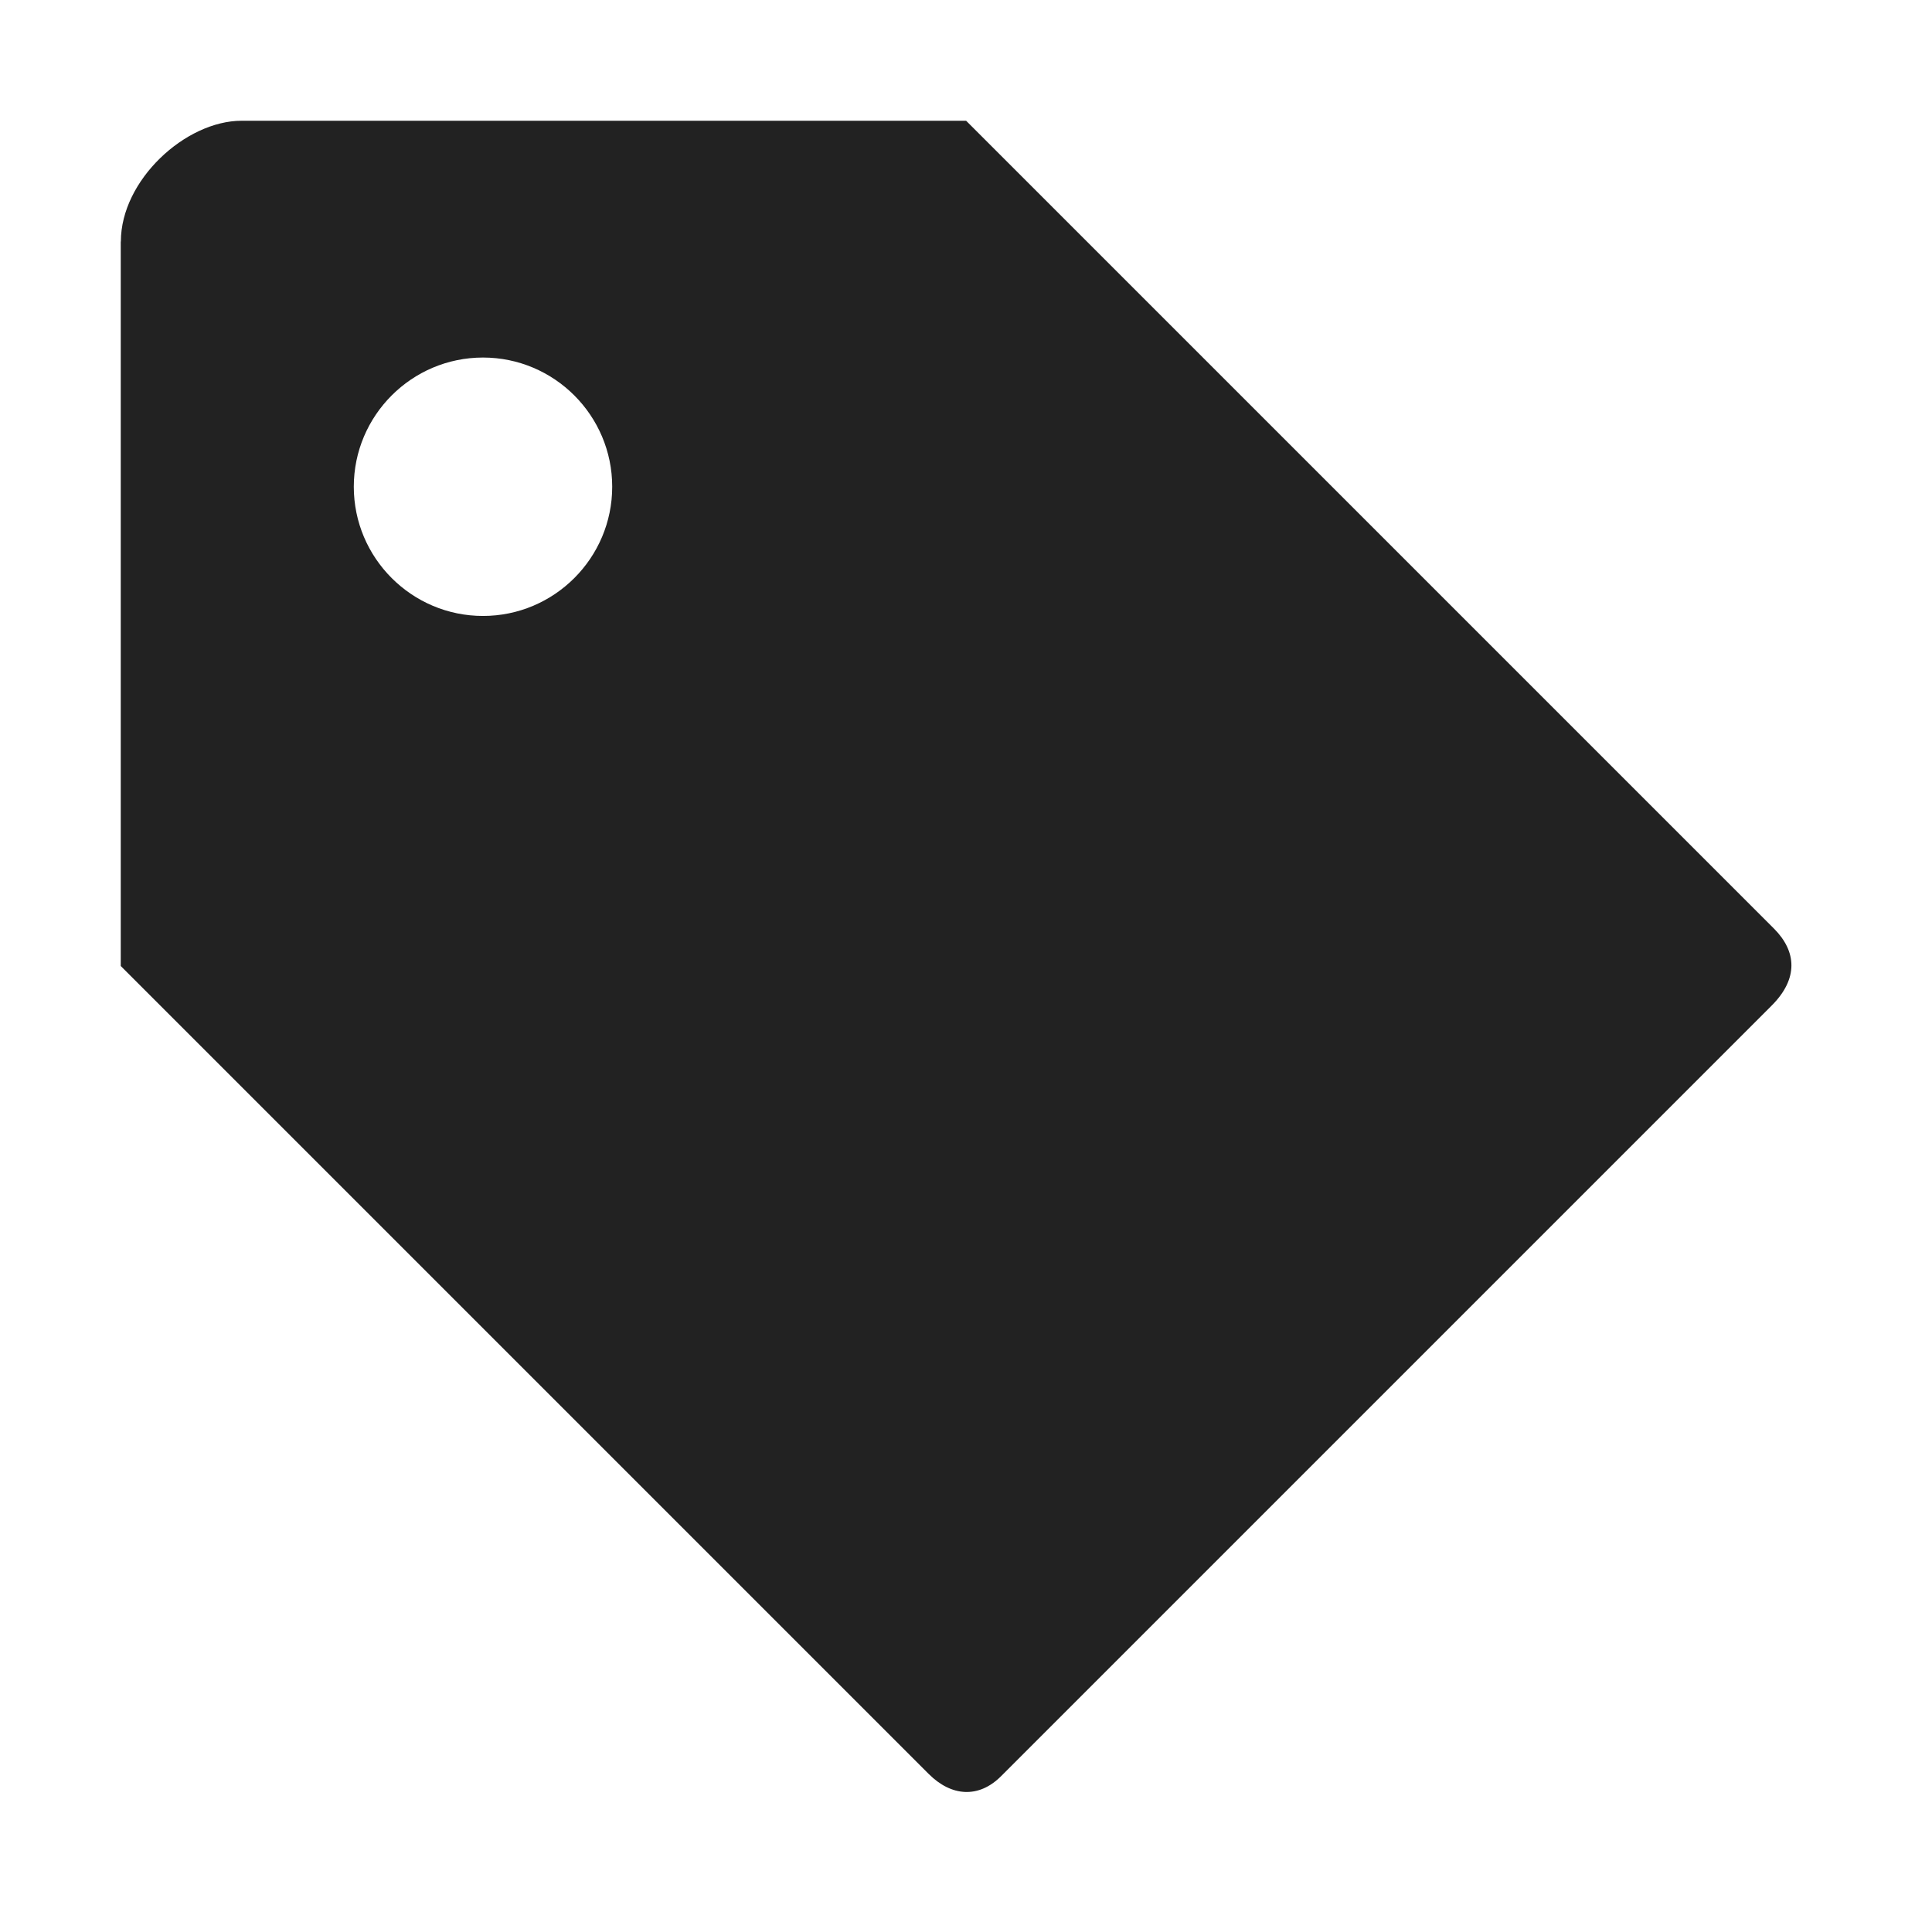
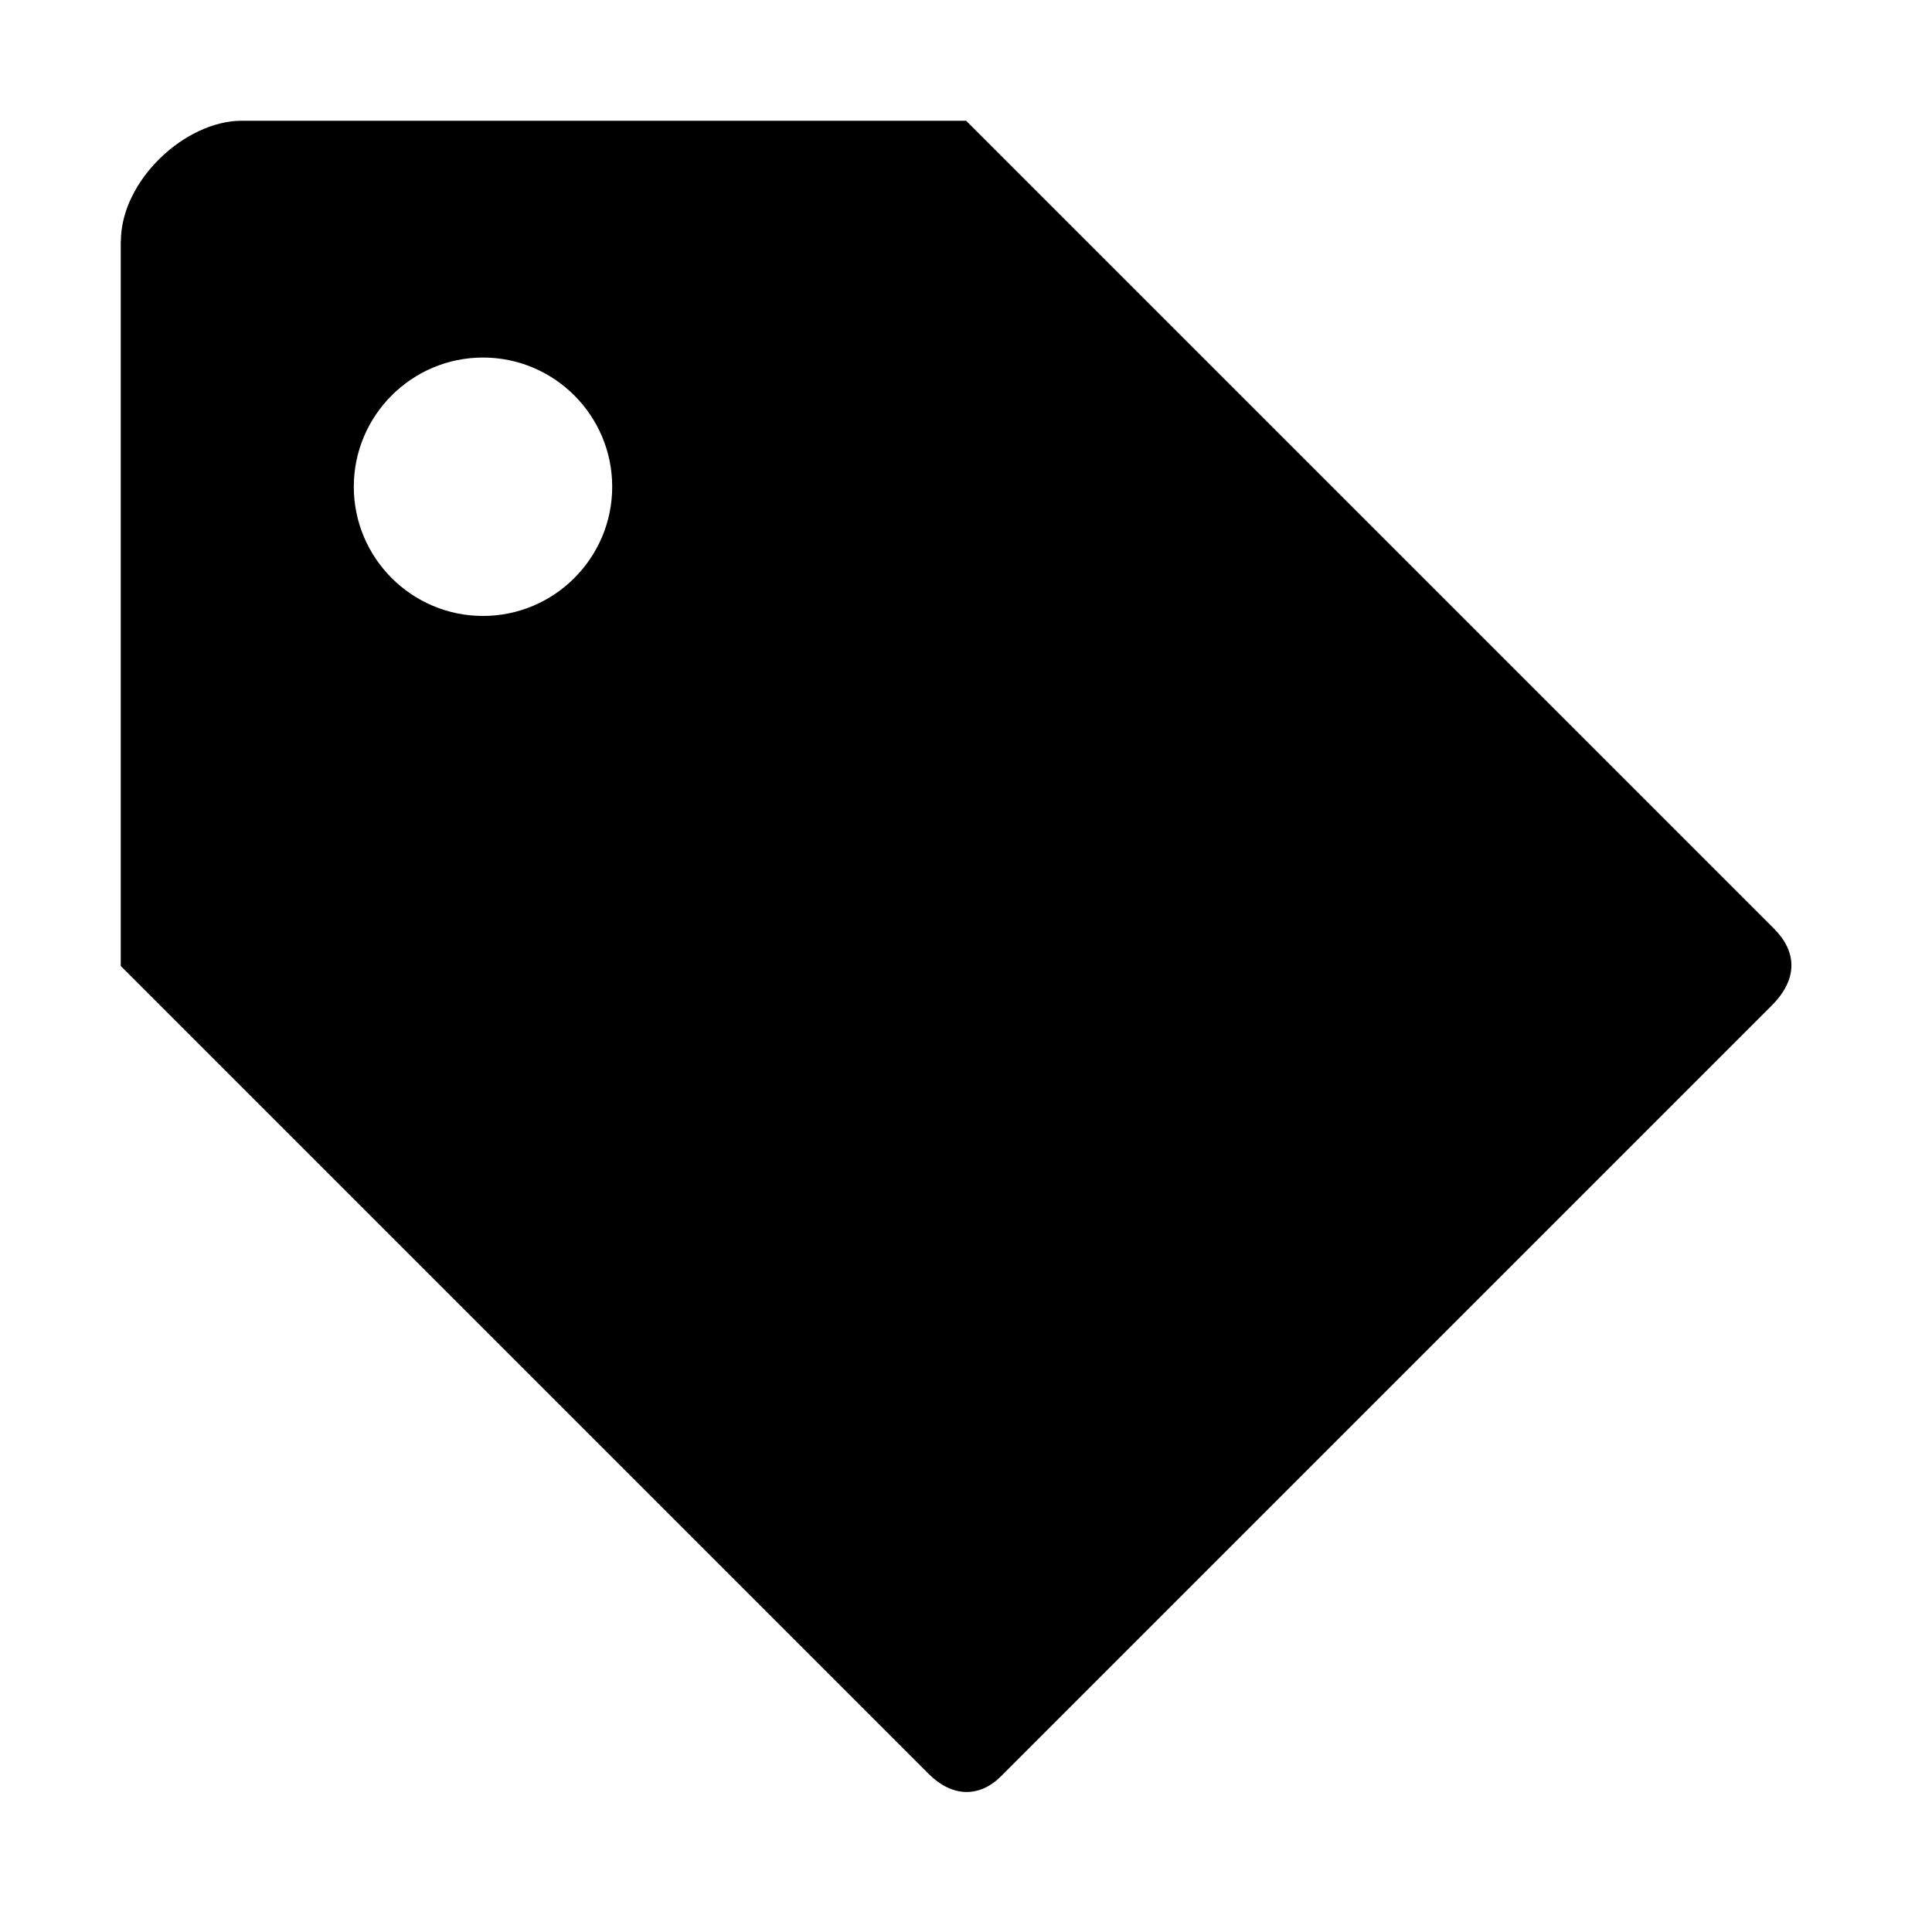
<svg xmlns="http://www.w3.org/2000/svg" height="16px" viewBox="0 0 16 16" width="16px">
-   <path d="m 1 2 v 6 l 6.691 6.691 c 0.188 0.188 0.414 0.203 0.598 0.02 l 6.383 -6.383 c 0.223 -0.223 0.207 -0.449 0.02 -0.637 l -6.691 -6.691 h -6 c -0.465 0 -1 0.492 -1 1 z m 3 0.961 c 0.59 0 1.07 0.48 1.07 1.07 s -0.48 1.07 -1.07 1.07 s -1.07 -0.48 -1.07 -1.07 s 0.48 -1.07 1.07 -1.07 z m 0 0" fill="#222222" />
+   <path d="m 1 2 v 6 l 6.691 6.691 c 0.188 0.188 0.414 0.203 0.598 0.02 l 6.383 -6.383 c 0.223 -0.223 0.207 -0.449 0.02 -0.637 l -6.691 -6.691 h -6 c -0.465 0 -1 0.492 -1 1 z m 3 0.961 c 0.59 0 1.07 0.48 1.07 1.07 s -0.48 1.07 -1.07 1.07 s -1.07 -0.48 -1.07 -1.07 s 0.48 -1.07 1.07 -1.07 z m 0 0" />
</svg>
